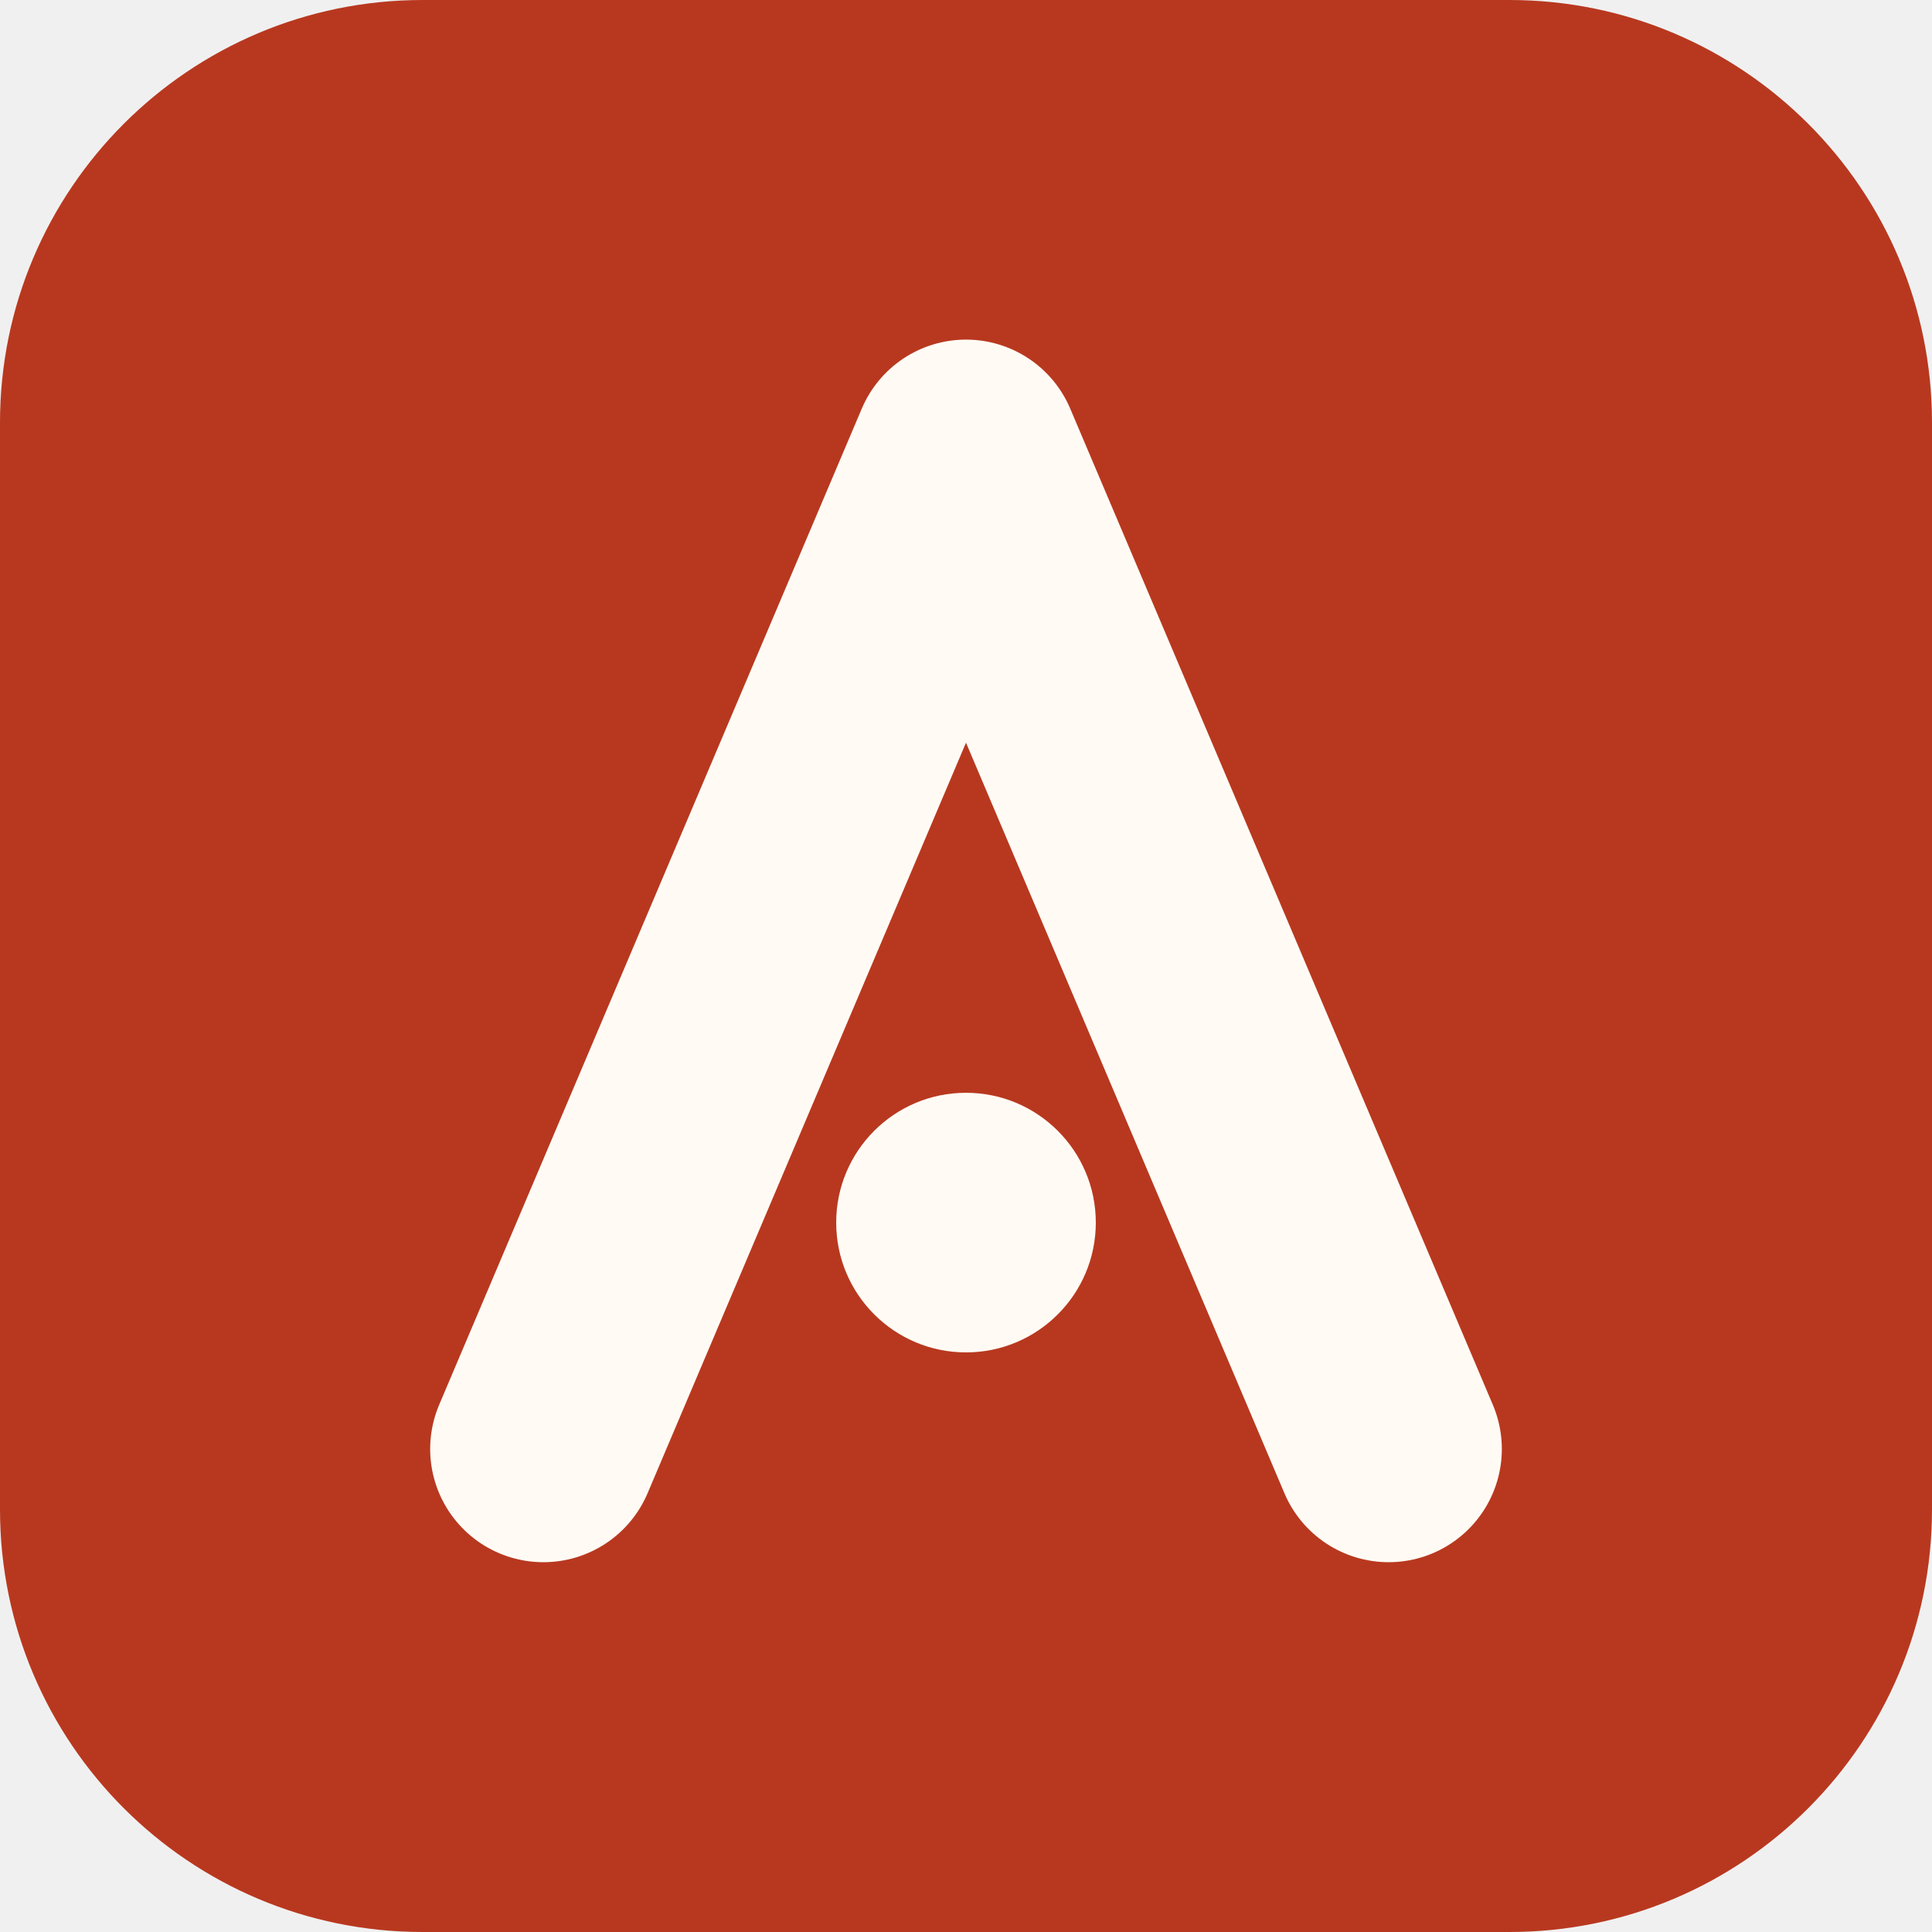
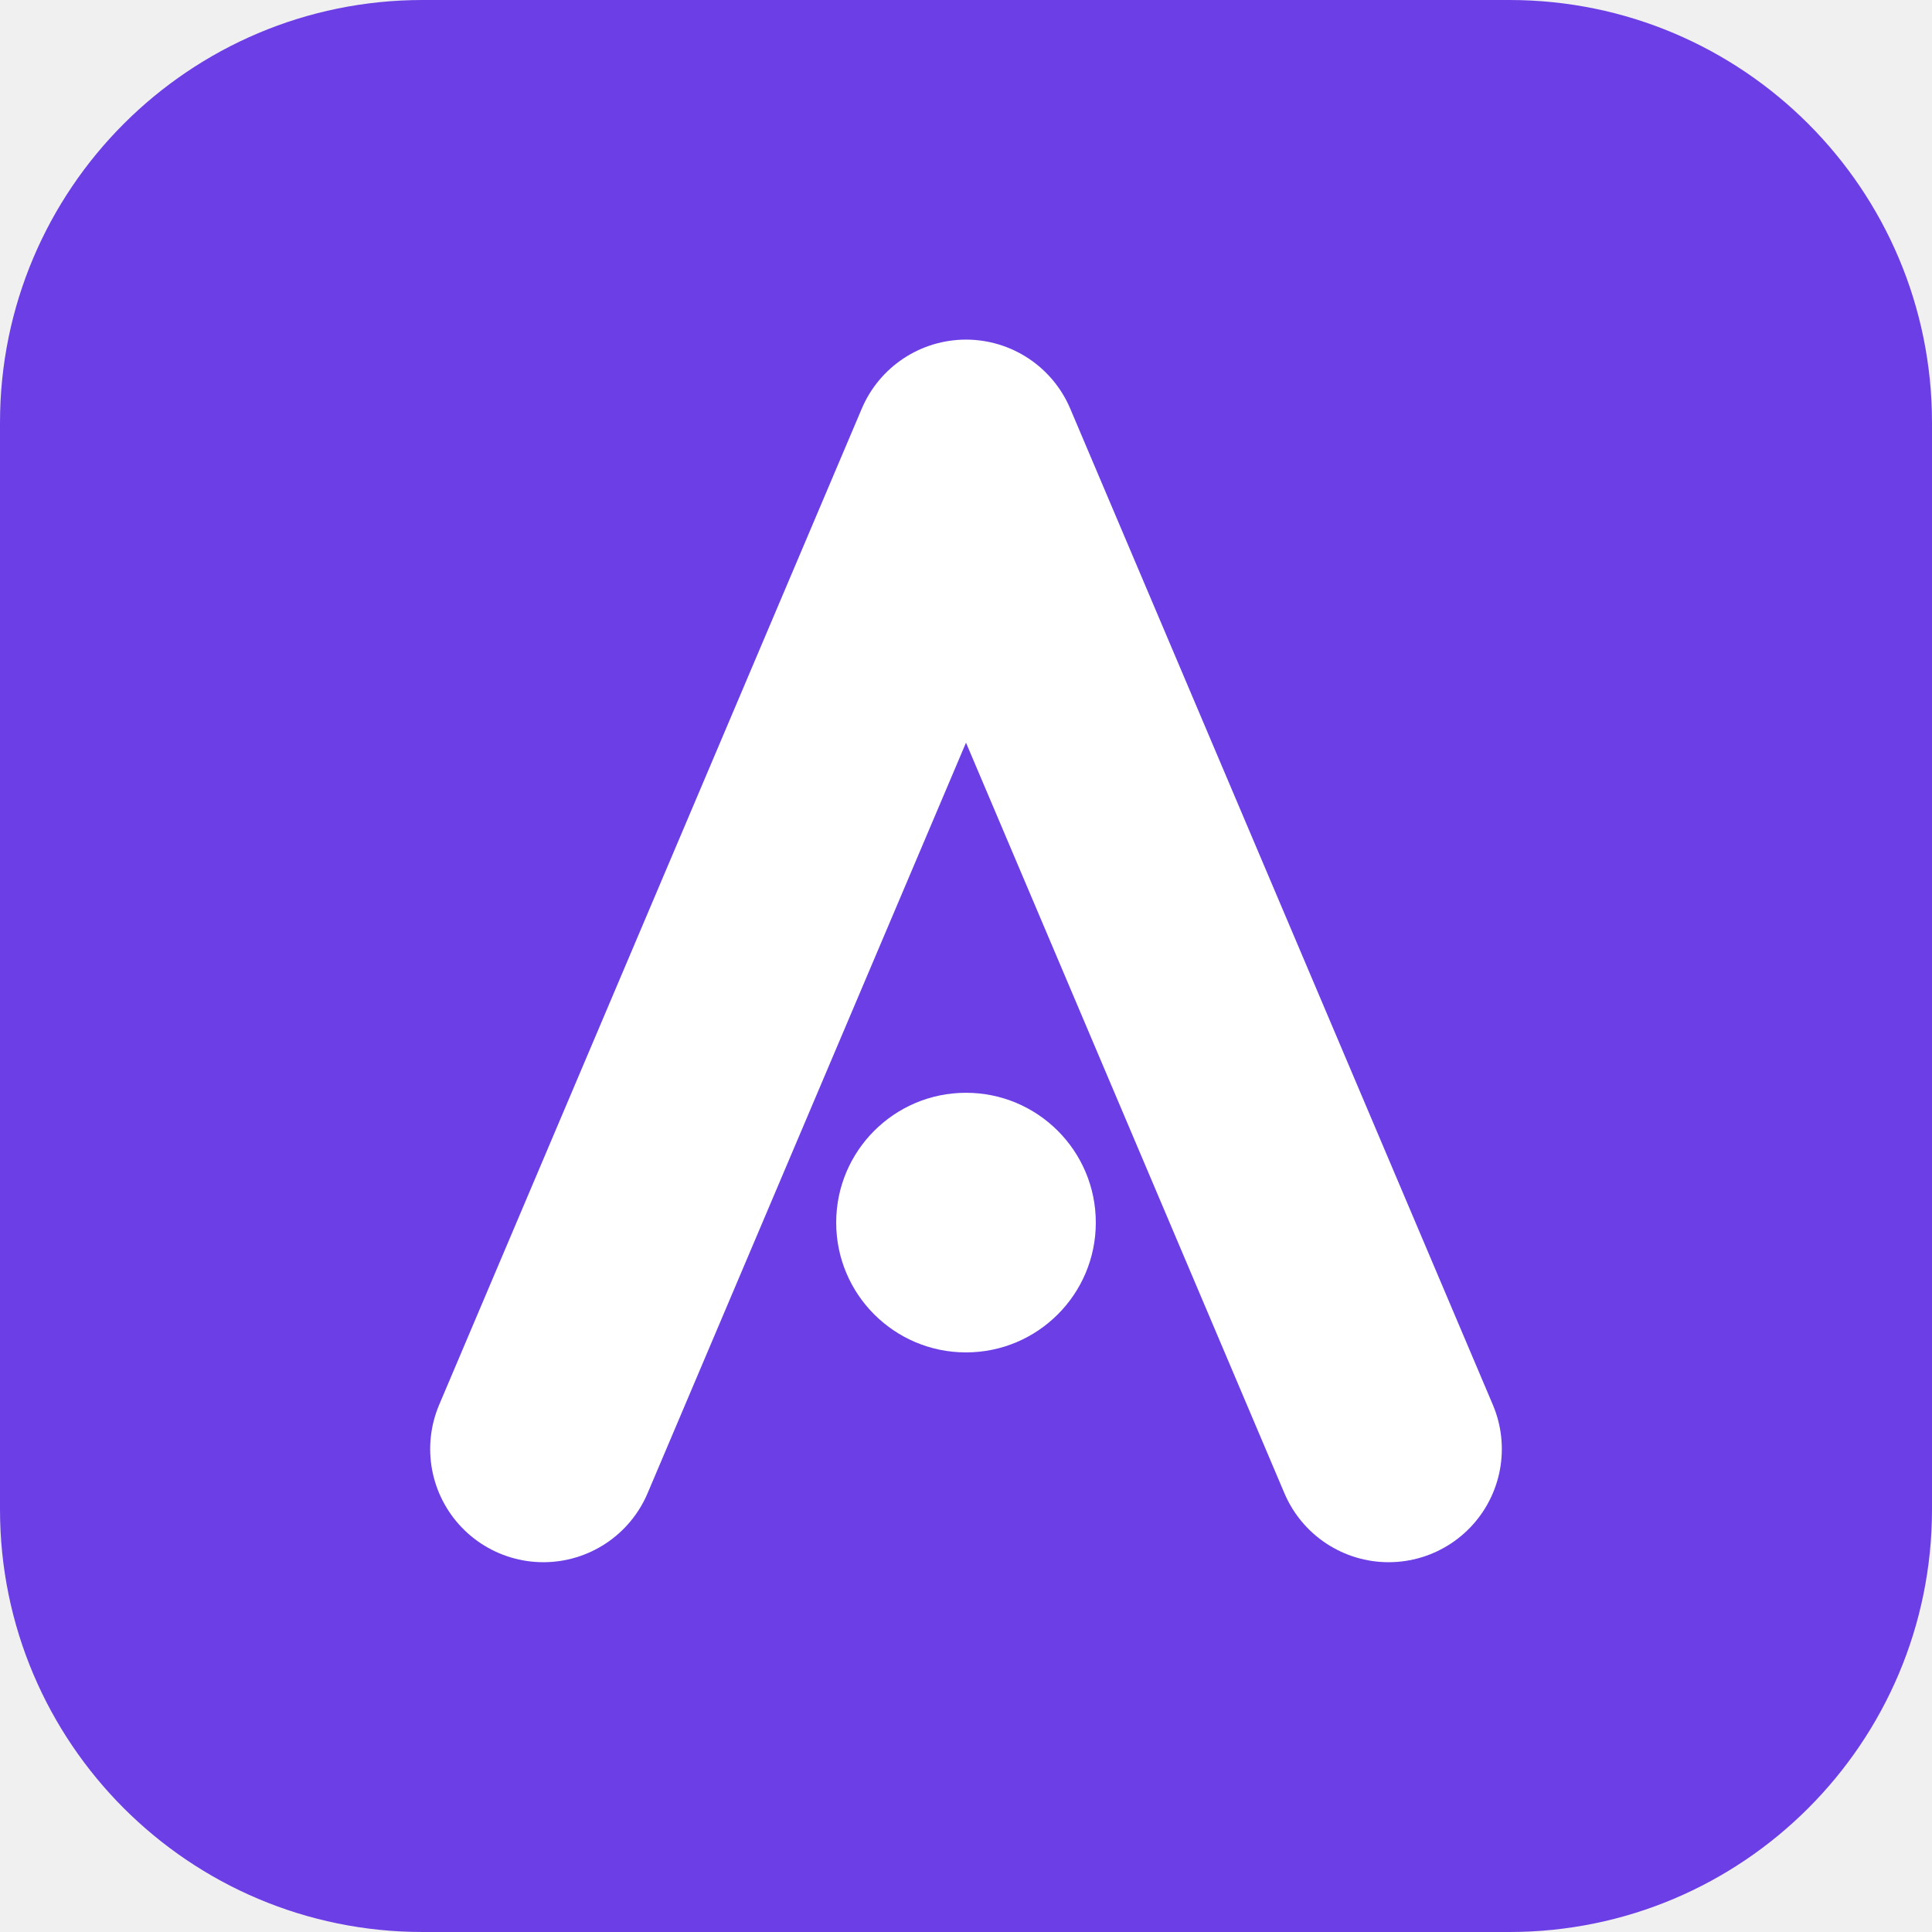
<svg xmlns="http://www.w3.org/2000/svg" viewBox="0 0 64 64">
-   <rect width="64" height="64" rx="14" fill="#B8381F" />
-   <path d="M18 48L32 15L46 48" fill="none" stroke="#FFFBF4" stroke-width="7.5" stroke-linecap="round" stroke-linejoin="round" />
-   <circle cx="32" cy="40.5" r="4.3" fill="#FFFBF4" />
+   <rect width="64" height="64" rx="14" fill="#6C3FE6" />
+   <path d="M18 48L32 15L46 48" fill="none" stroke="#FFFFFF" stroke-width="7.5" stroke-linecap="round" stroke-linejoin="round" />
+   <circle cx="32" cy="40.5" r="4.3" fill="#FFFFFF" />
</svg>
